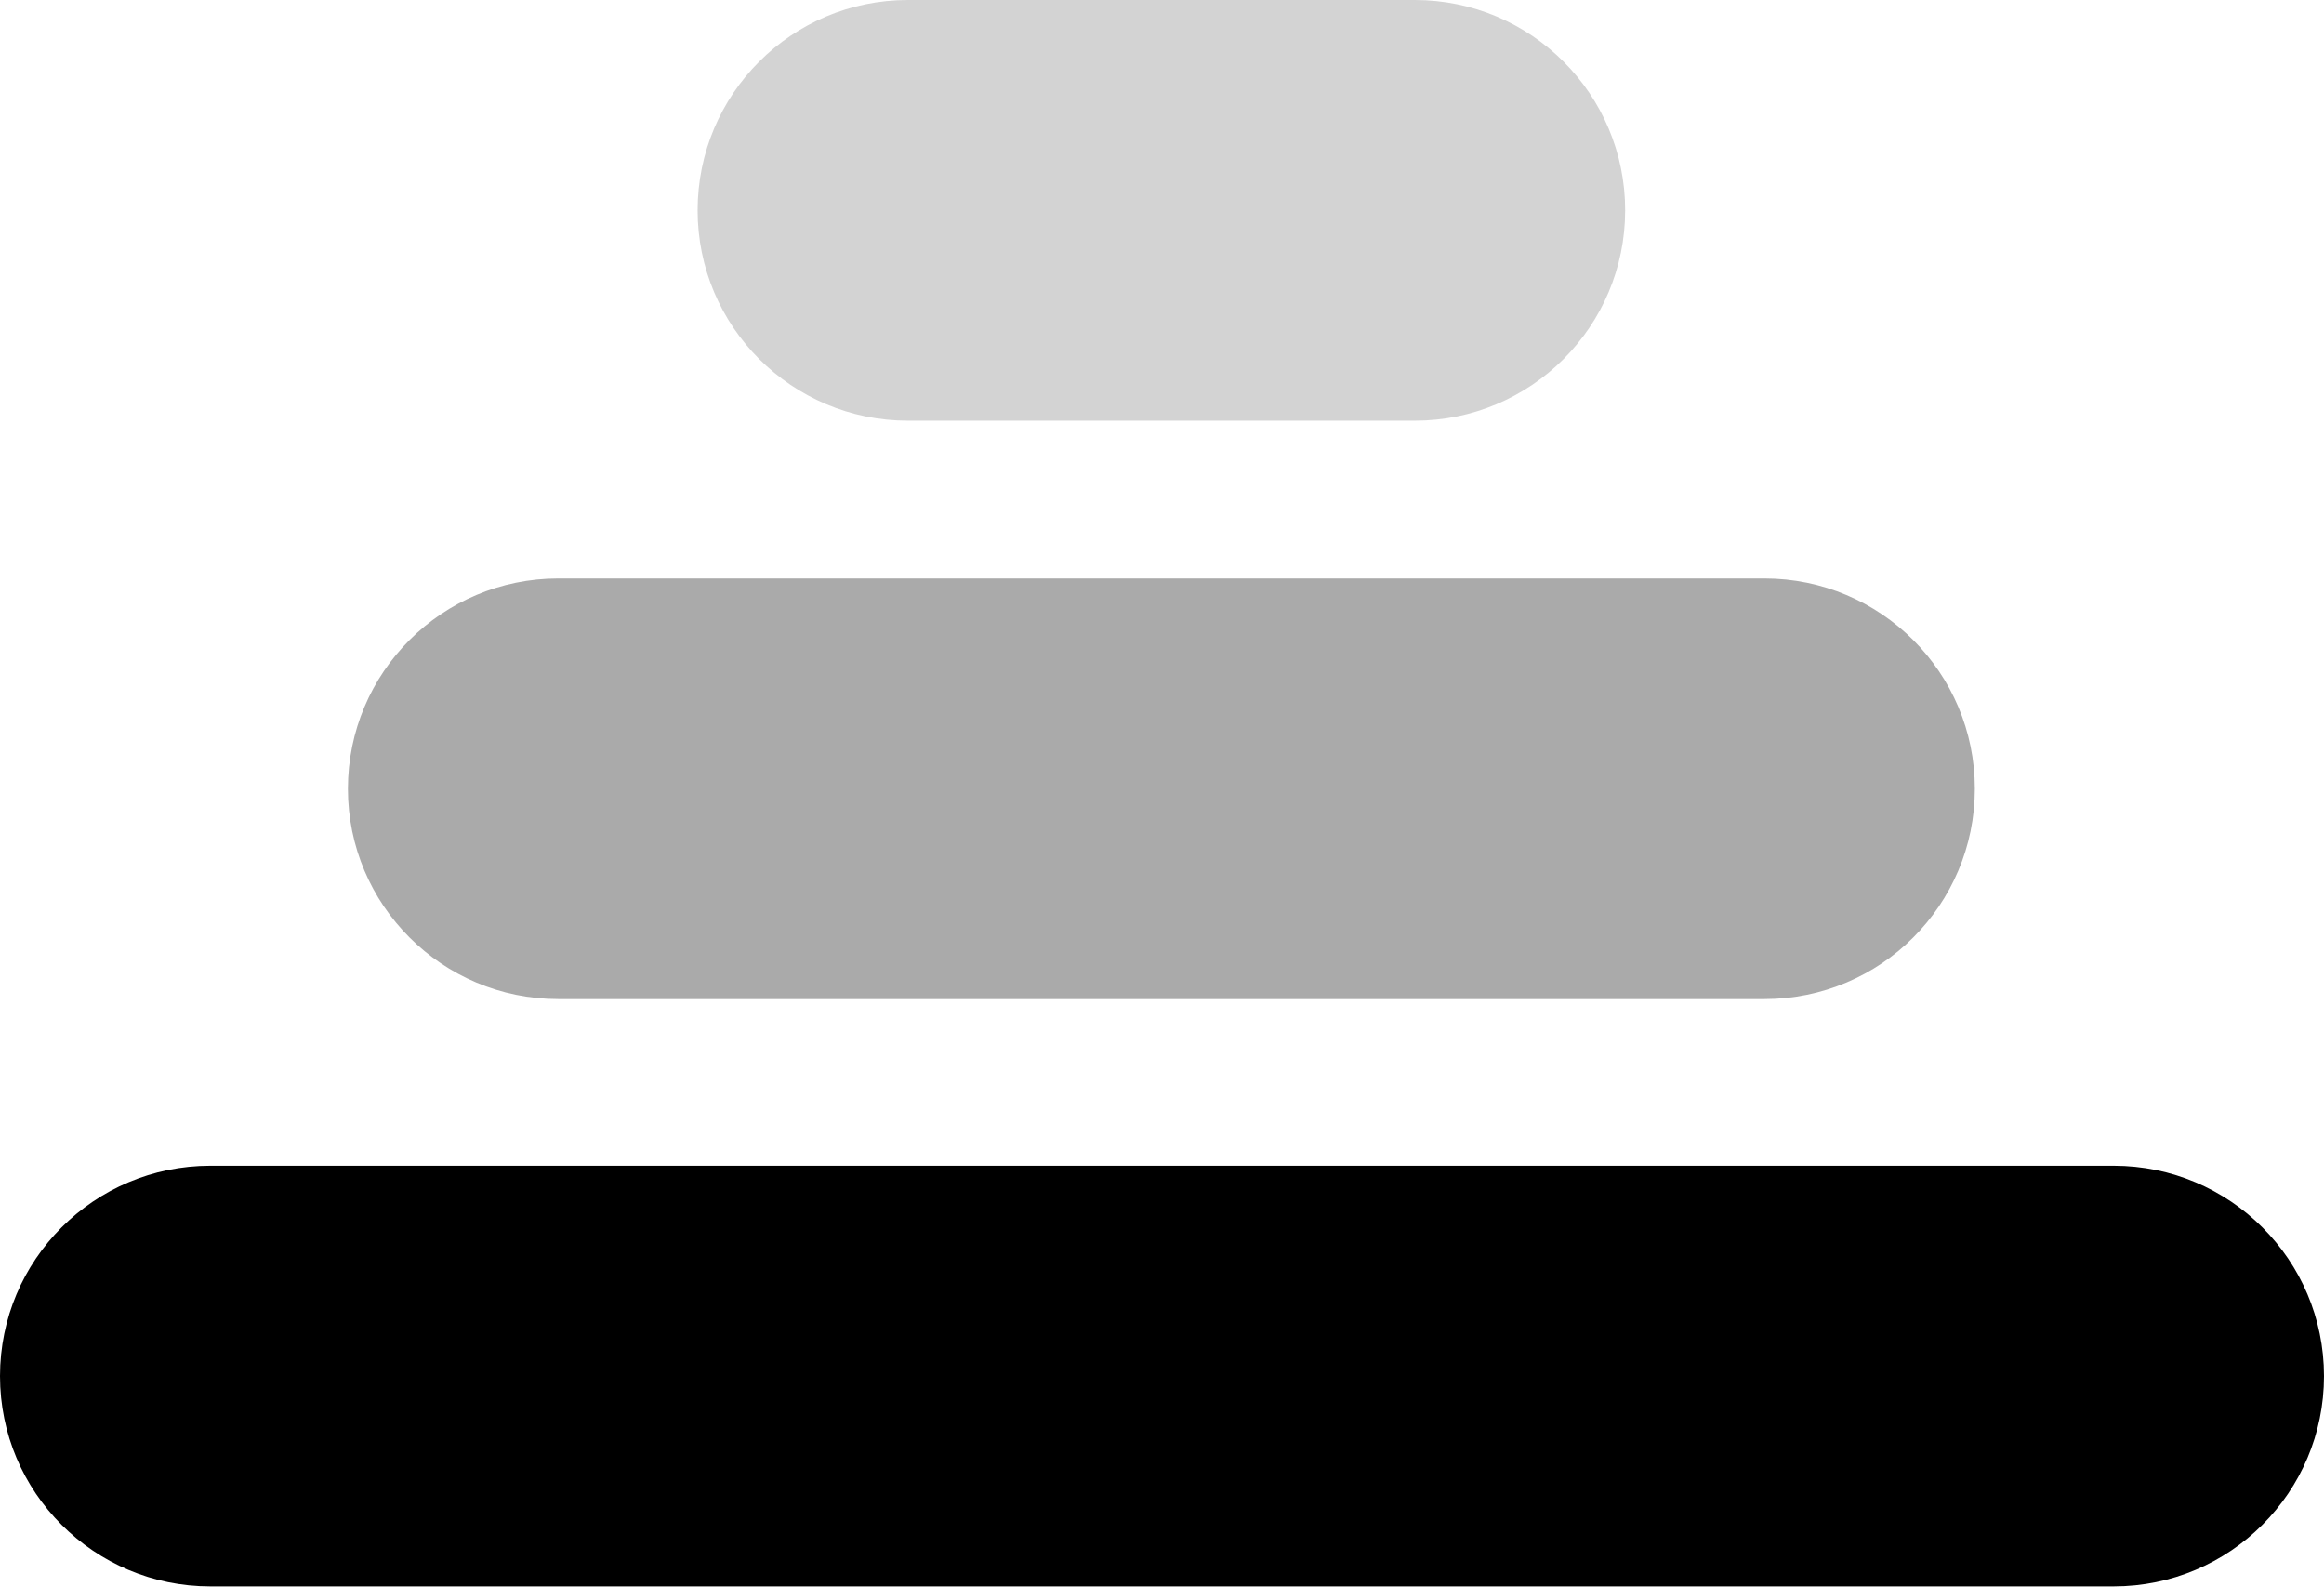
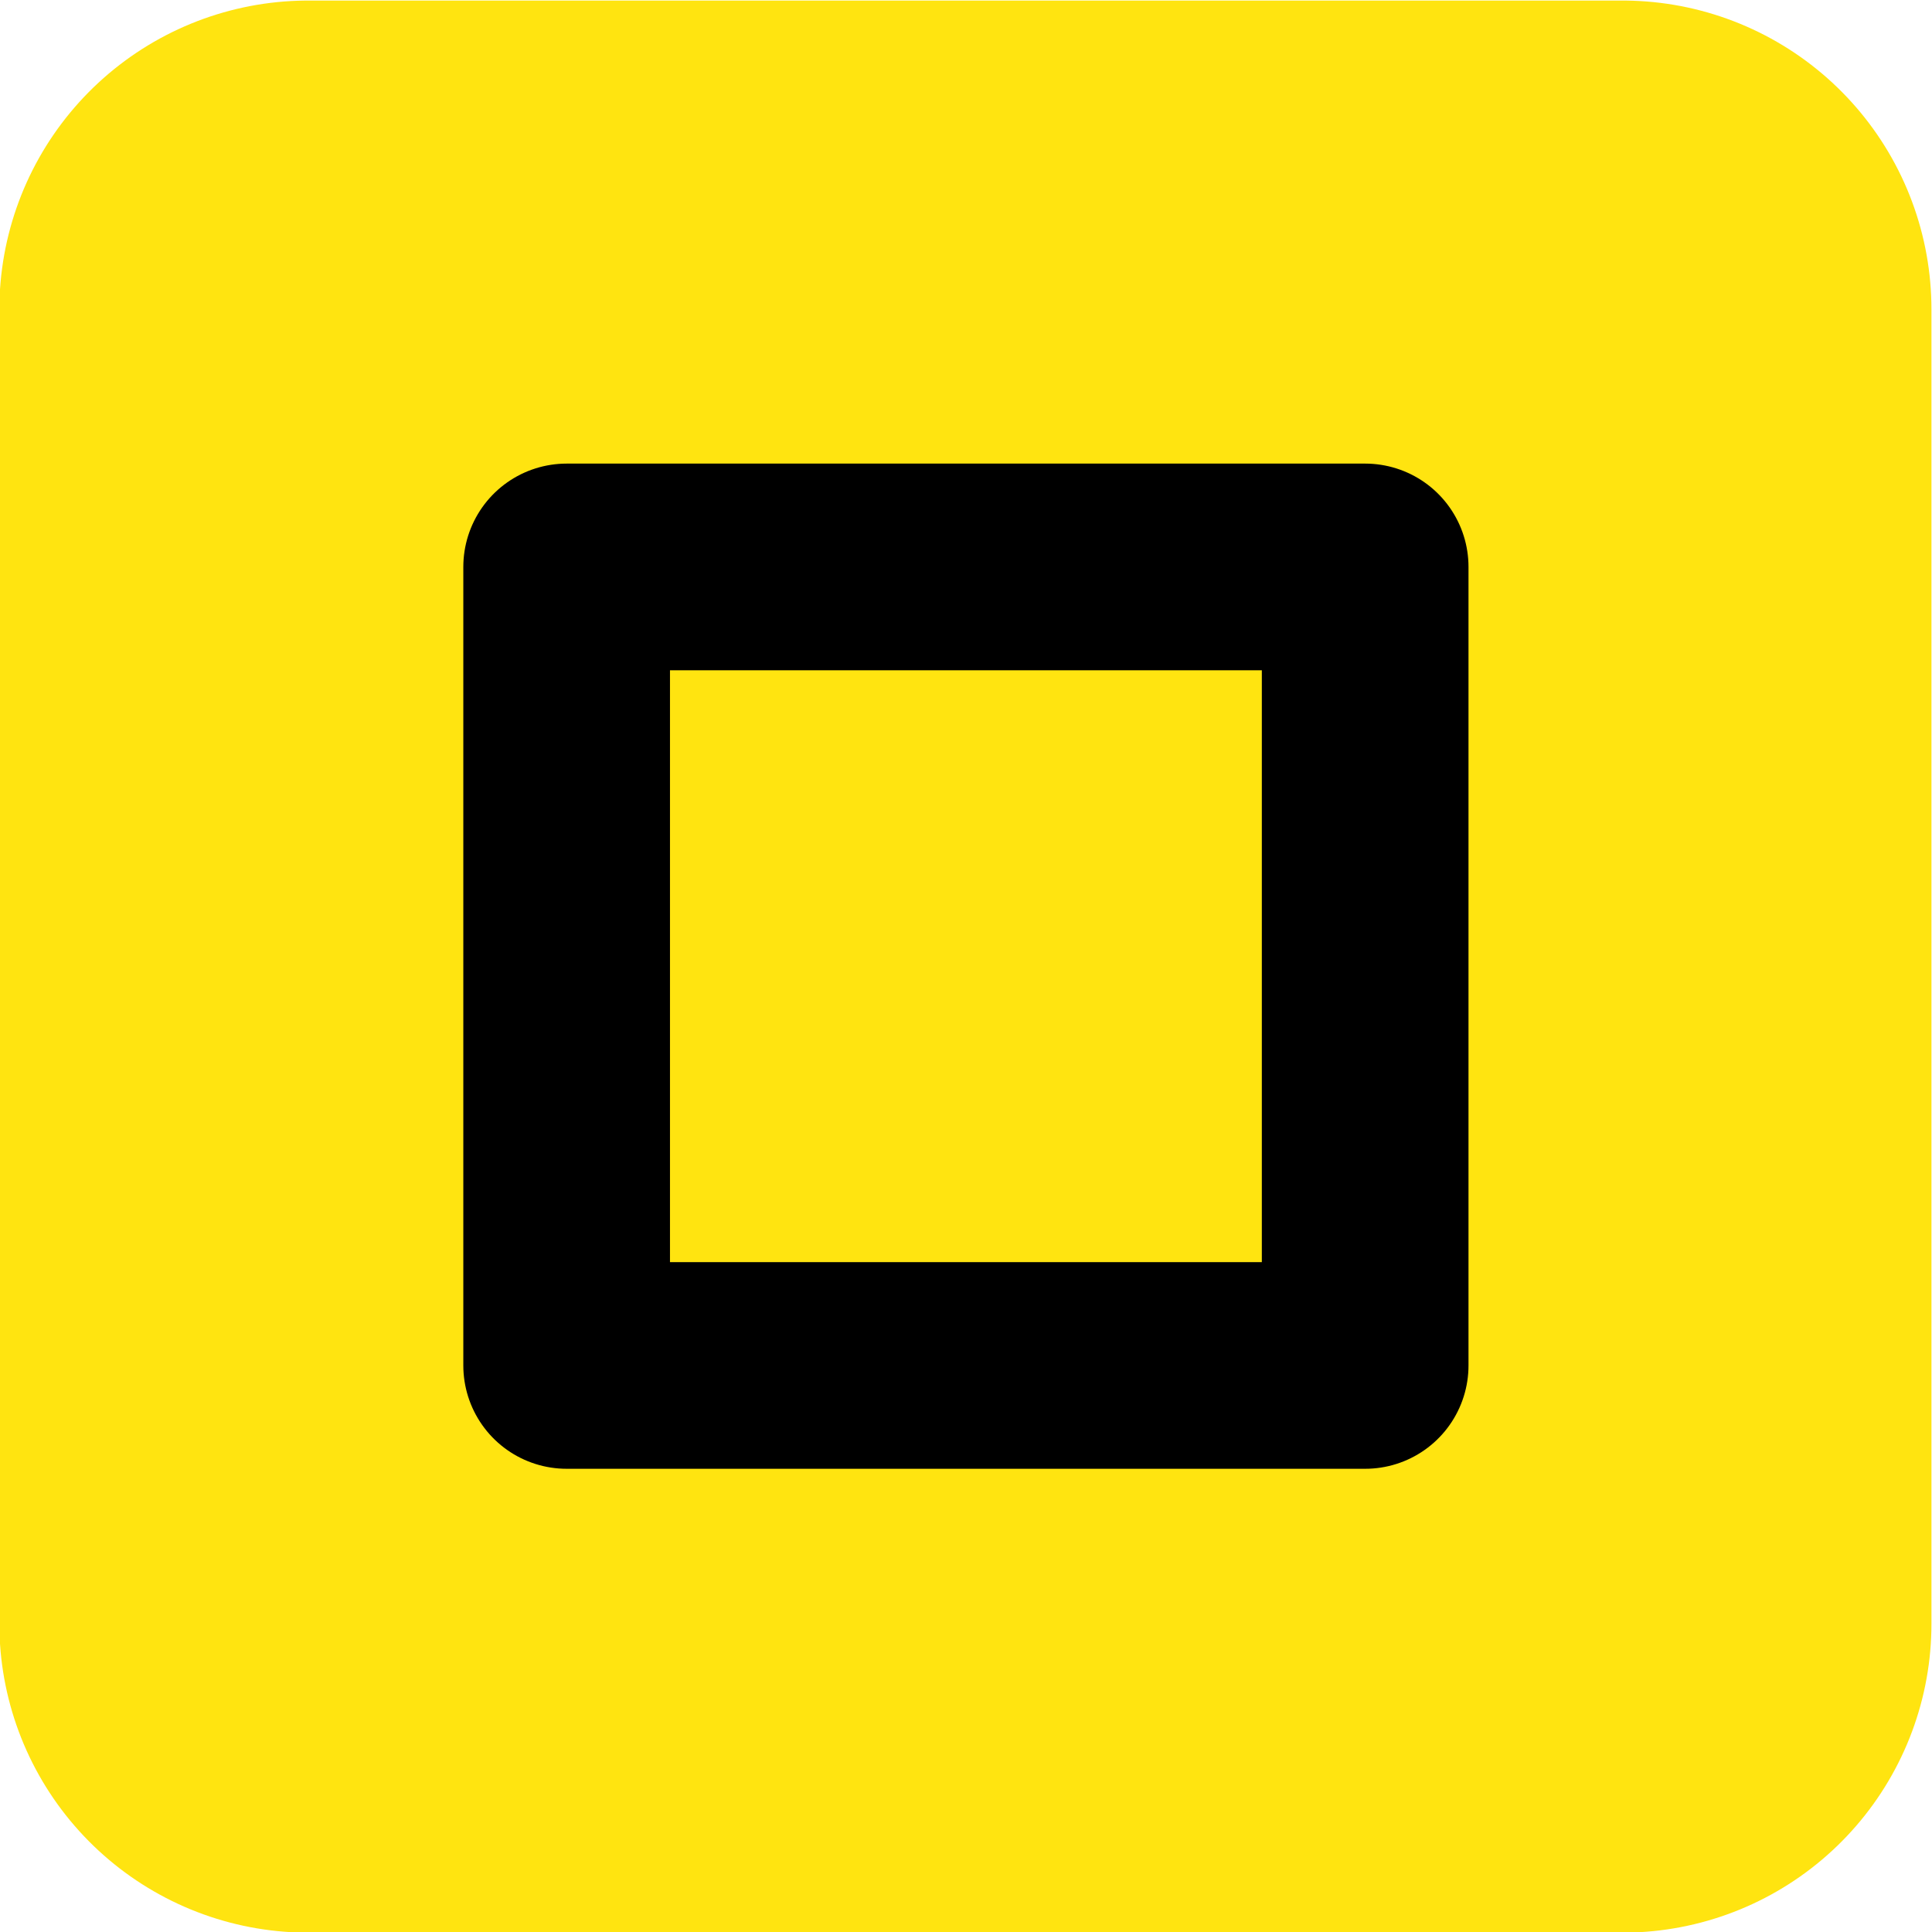
- <svg xmlns="http://www.w3.org/2000/svg" width="26.118mm" height="17.828mm" version="1.1" viewBox="0 0 26.118 17.828">
-   <g transform="translate(-167.03 -1535.1)">
-     <rect x="167.03" y="1548.2" width="26.118" height="4.727" ry="2.364" />
-     <rect x="170.94" y="1541.6" width="18.284" height="4.727" ry="2.364" fill="#aaa" />
-     <rect x="174.87" y="1535.1" width="10.424" height="4.727" ry="2.364" fill="#ccc" fill-opacity=".867" />
+ <svg xmlns="http://www.w3.org/2000/svg" width="21.006mm" height="21.006mm" version="1.1" viewBox="0 0 21.006 21.006">
+   <g transform="translate(-13.599 -1926.7)">
+     <g transform="translate(-121.39 30.364)" stroke-linecap="round" stroke-linejoin="round">
+       <rect x="138.34" y="1899.7" width="14.291" height="14.291" fill="#ffe410" stroke="#ffe410" stroke-width="6.716" />
+       <rect x="141.15" y="1902.5" width="8.682" height="8.682" fill="none" stroke="#000" stroke-width="2.247" />
+     </g>
  </g>
</svg>
